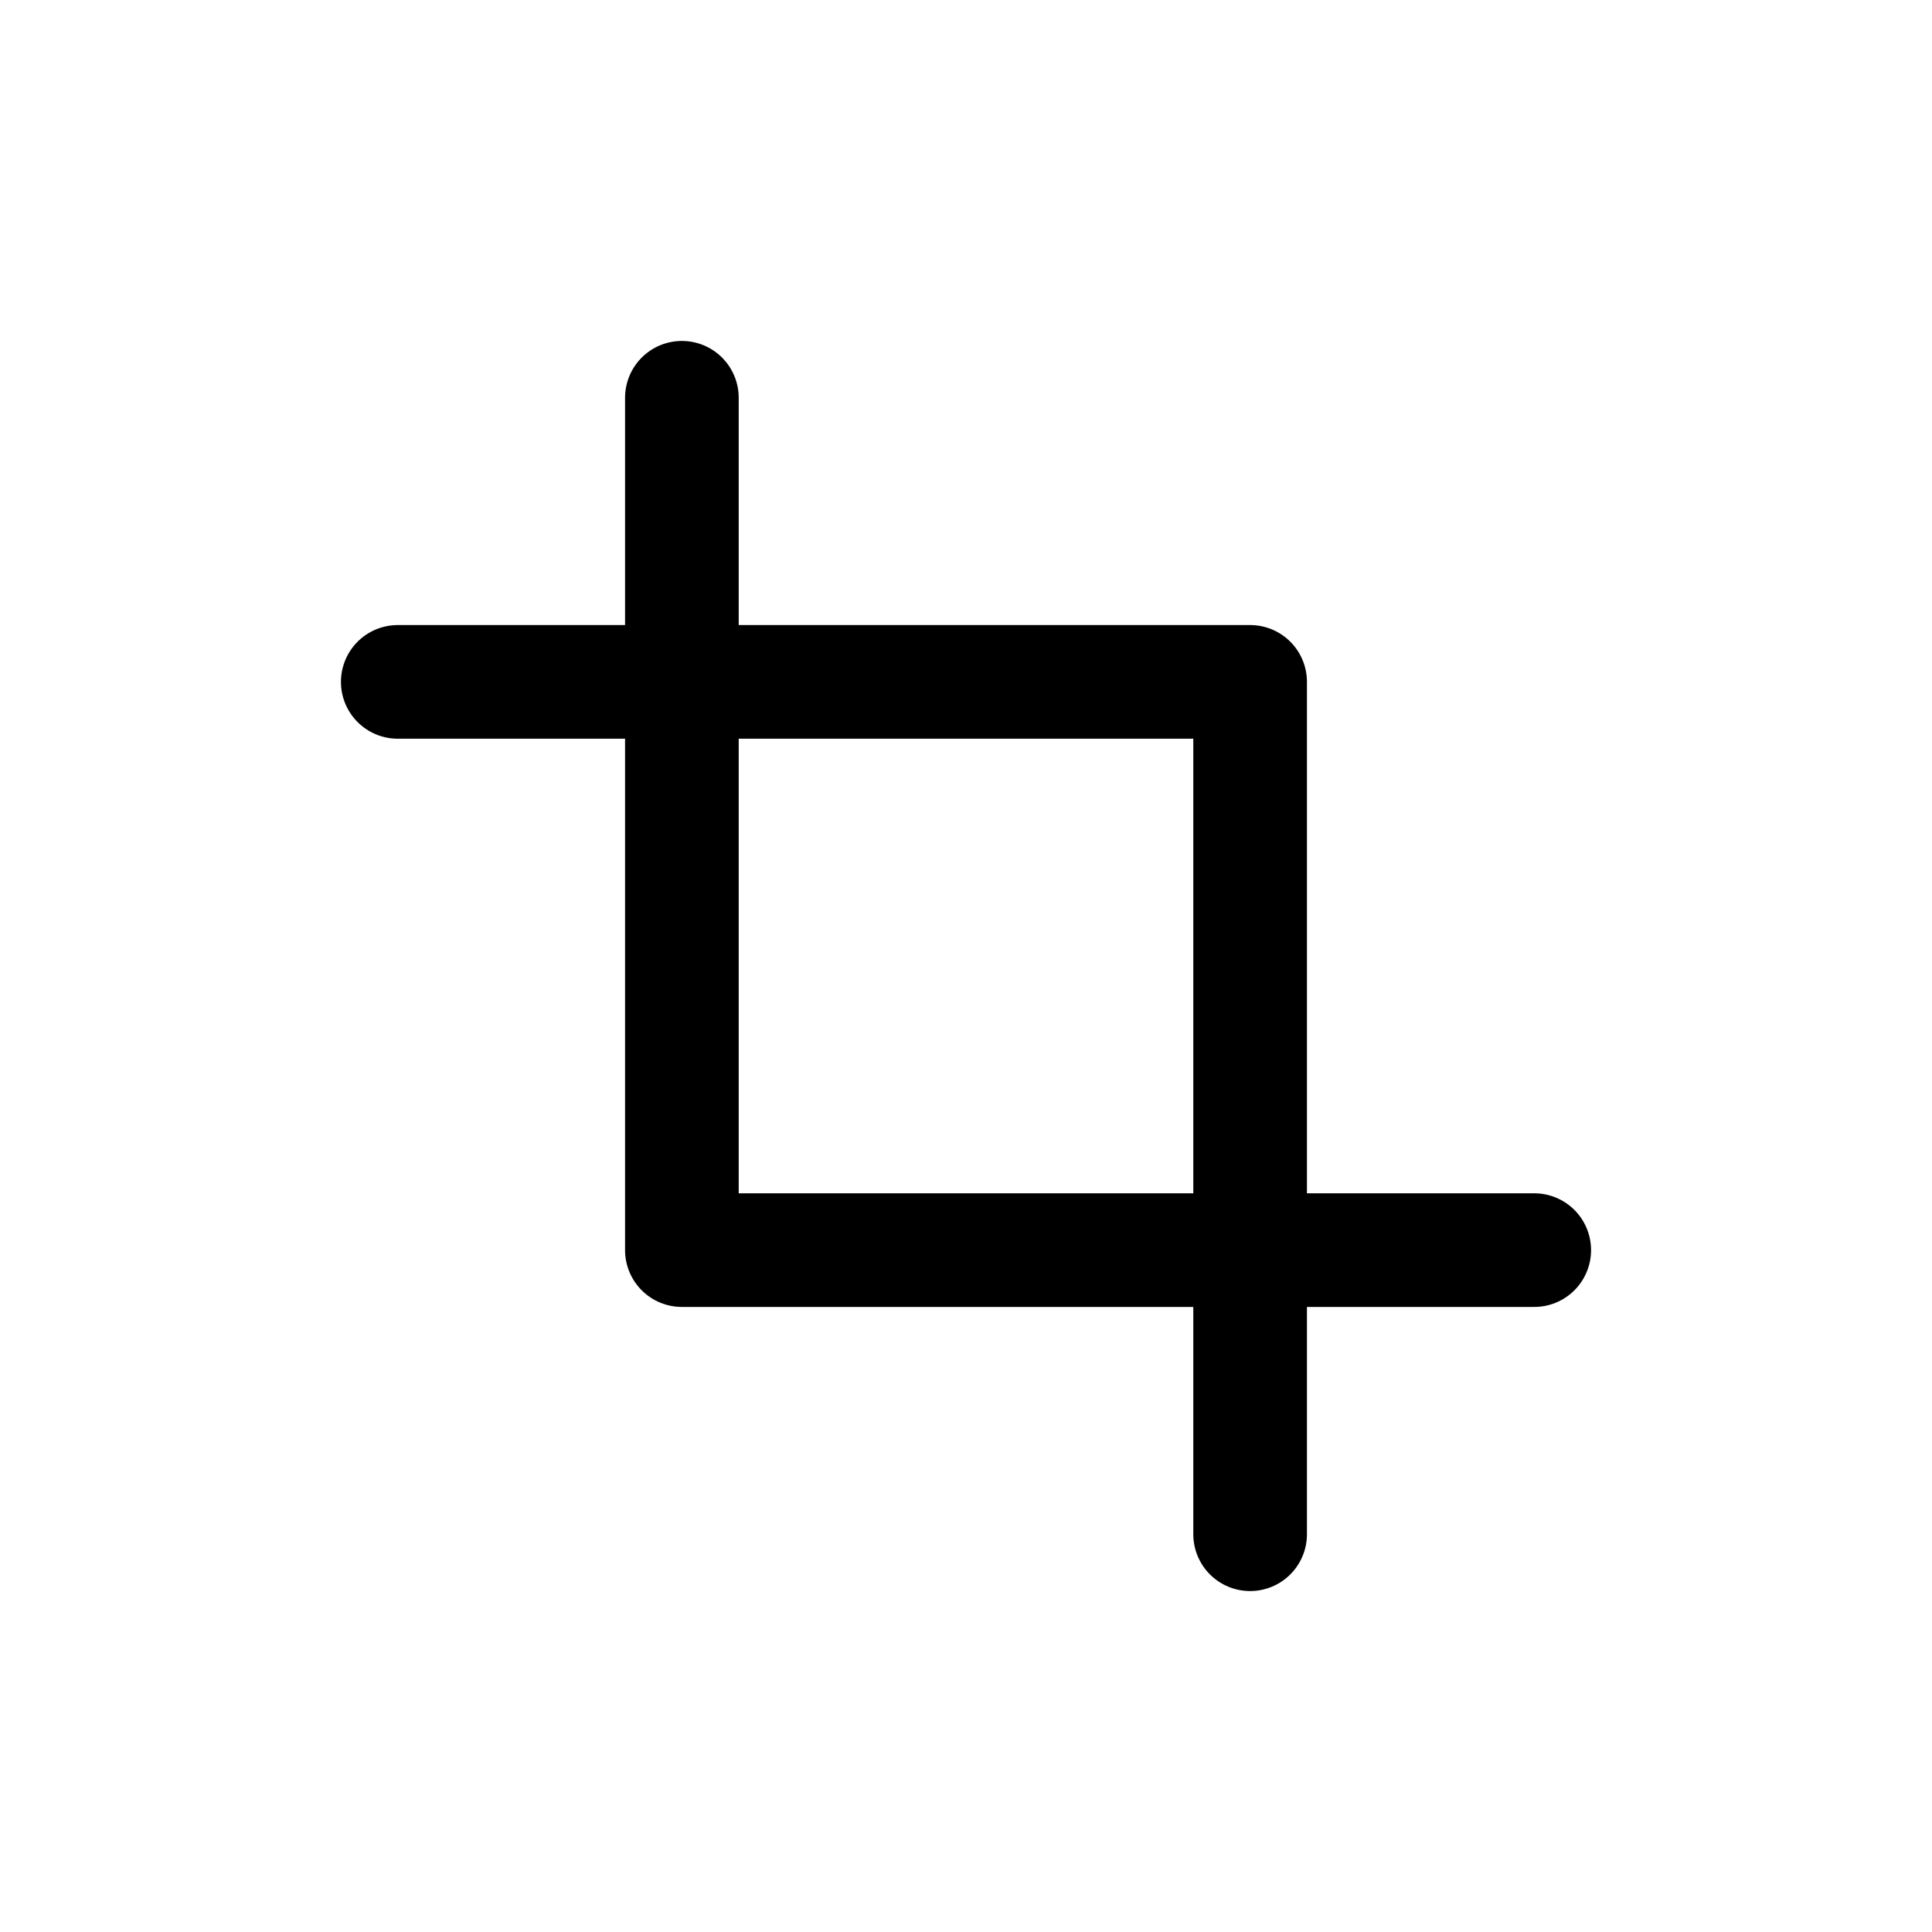
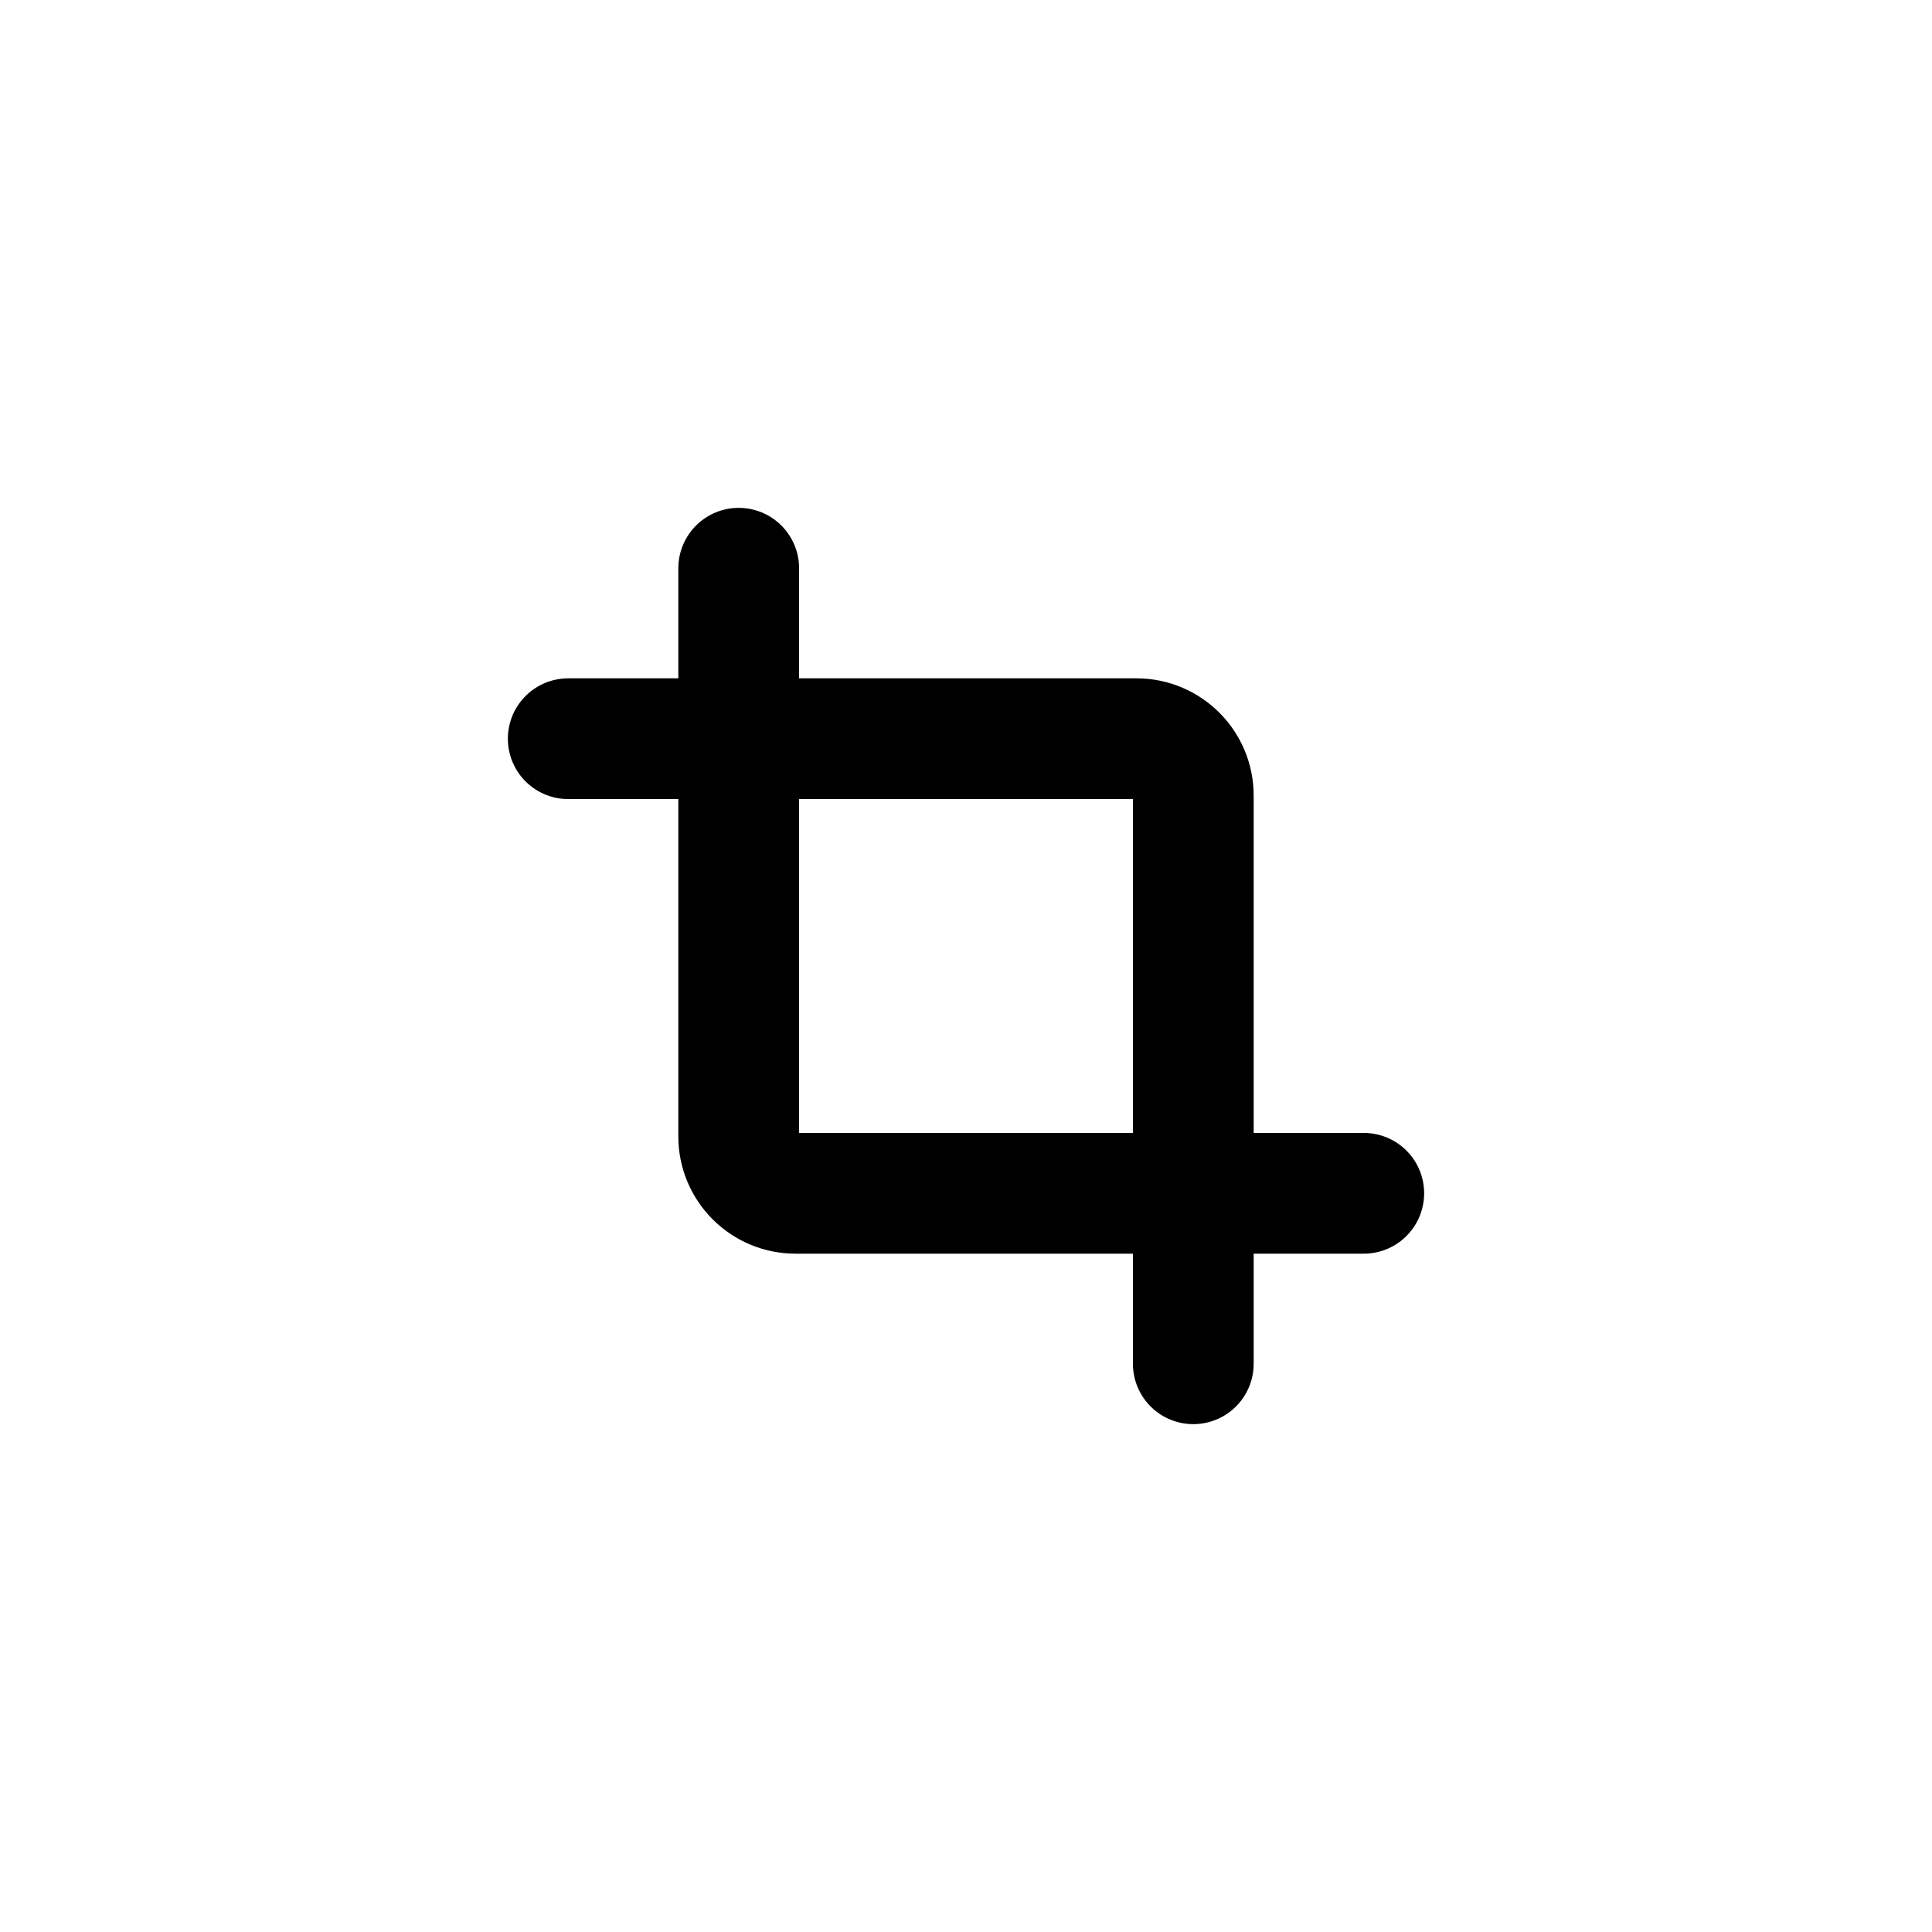
- <svg xmlns="http://www.w3.org/2000/svg" viewBox="-10 -10 68 68" width="96" height="96" fill="none" stroke="#000000" stroke-width="4" stroke-linecap="round" stroke-linejoin="round">
-   <path d="M14 4 V34 H44" />
-   <path d="M4 14 H34 V44" />
+ <svg xmlns="http://www.w3.org/2000/svg" viewBox="-5 -5 34 34" width="96" height="96" fill="none" stroke="#000000" stroke-width="2.125" stroke-linecap="round" stroke-linejoin="round">
+   <path d="M8 5 V15 A1 1 0 0 0 9 16 H19" />
+   <path d="M5 8 H15 A1 1 0 0 1 16 9 V19" />
</svg>
